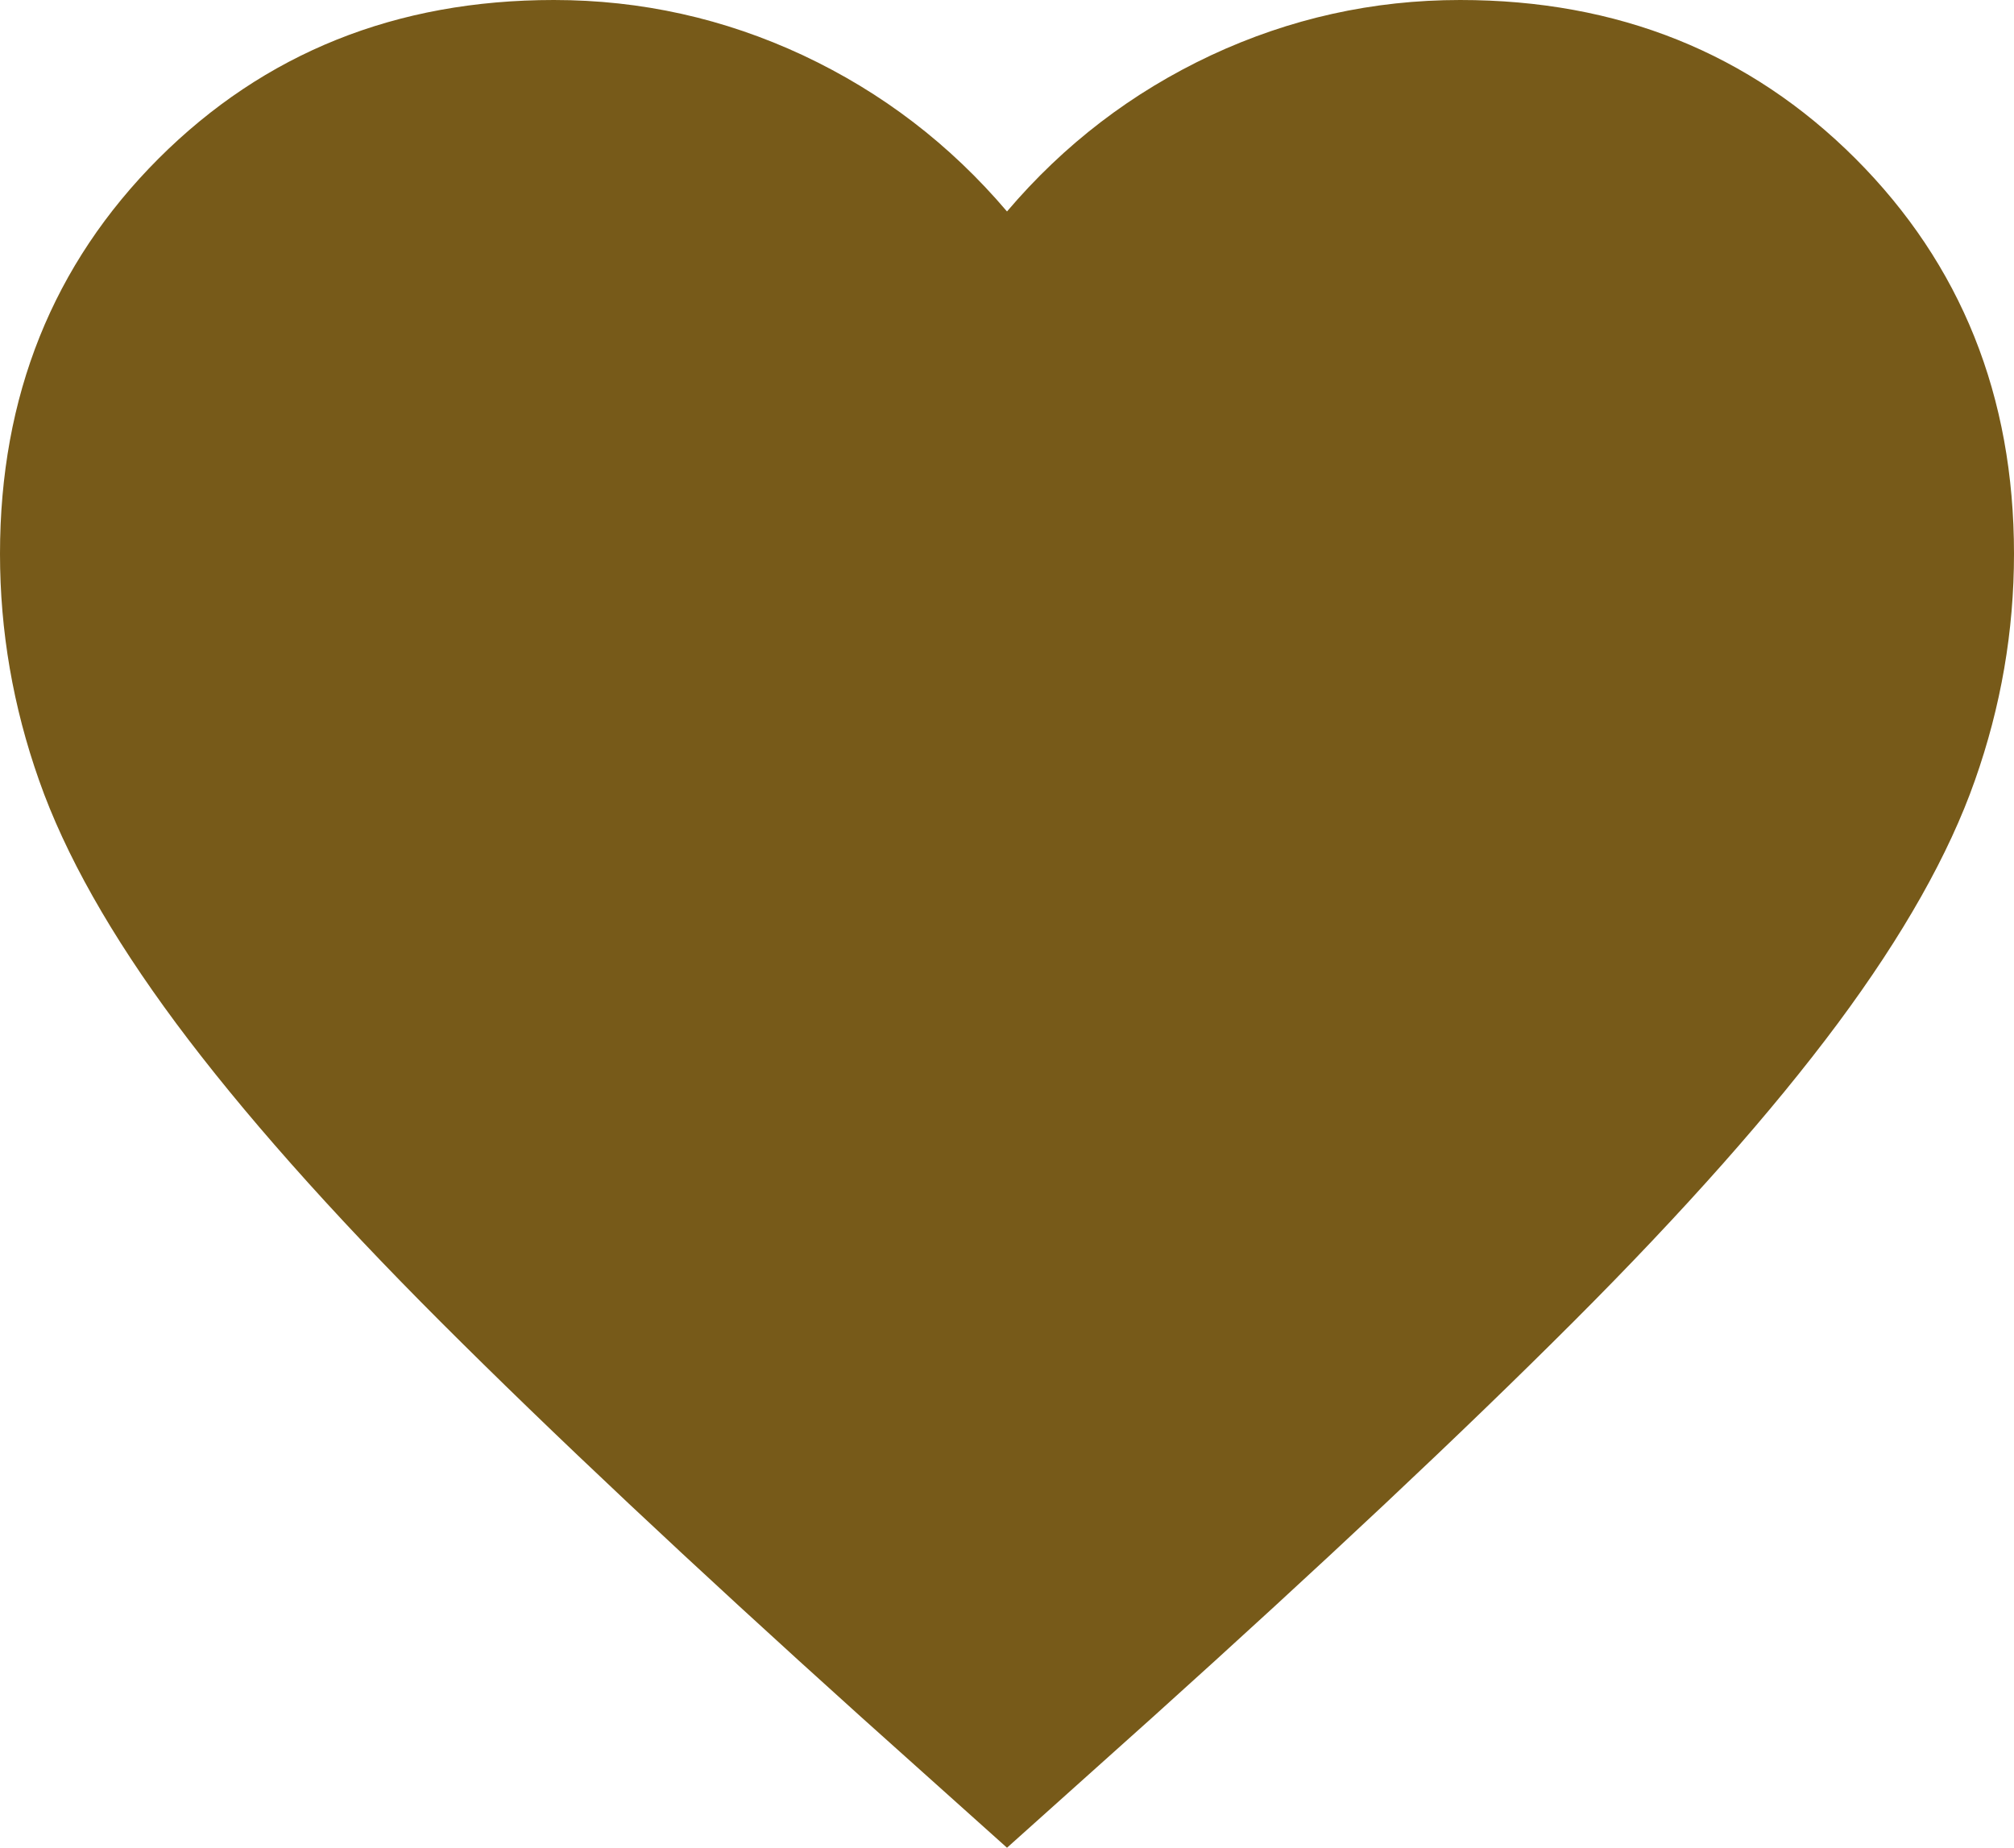
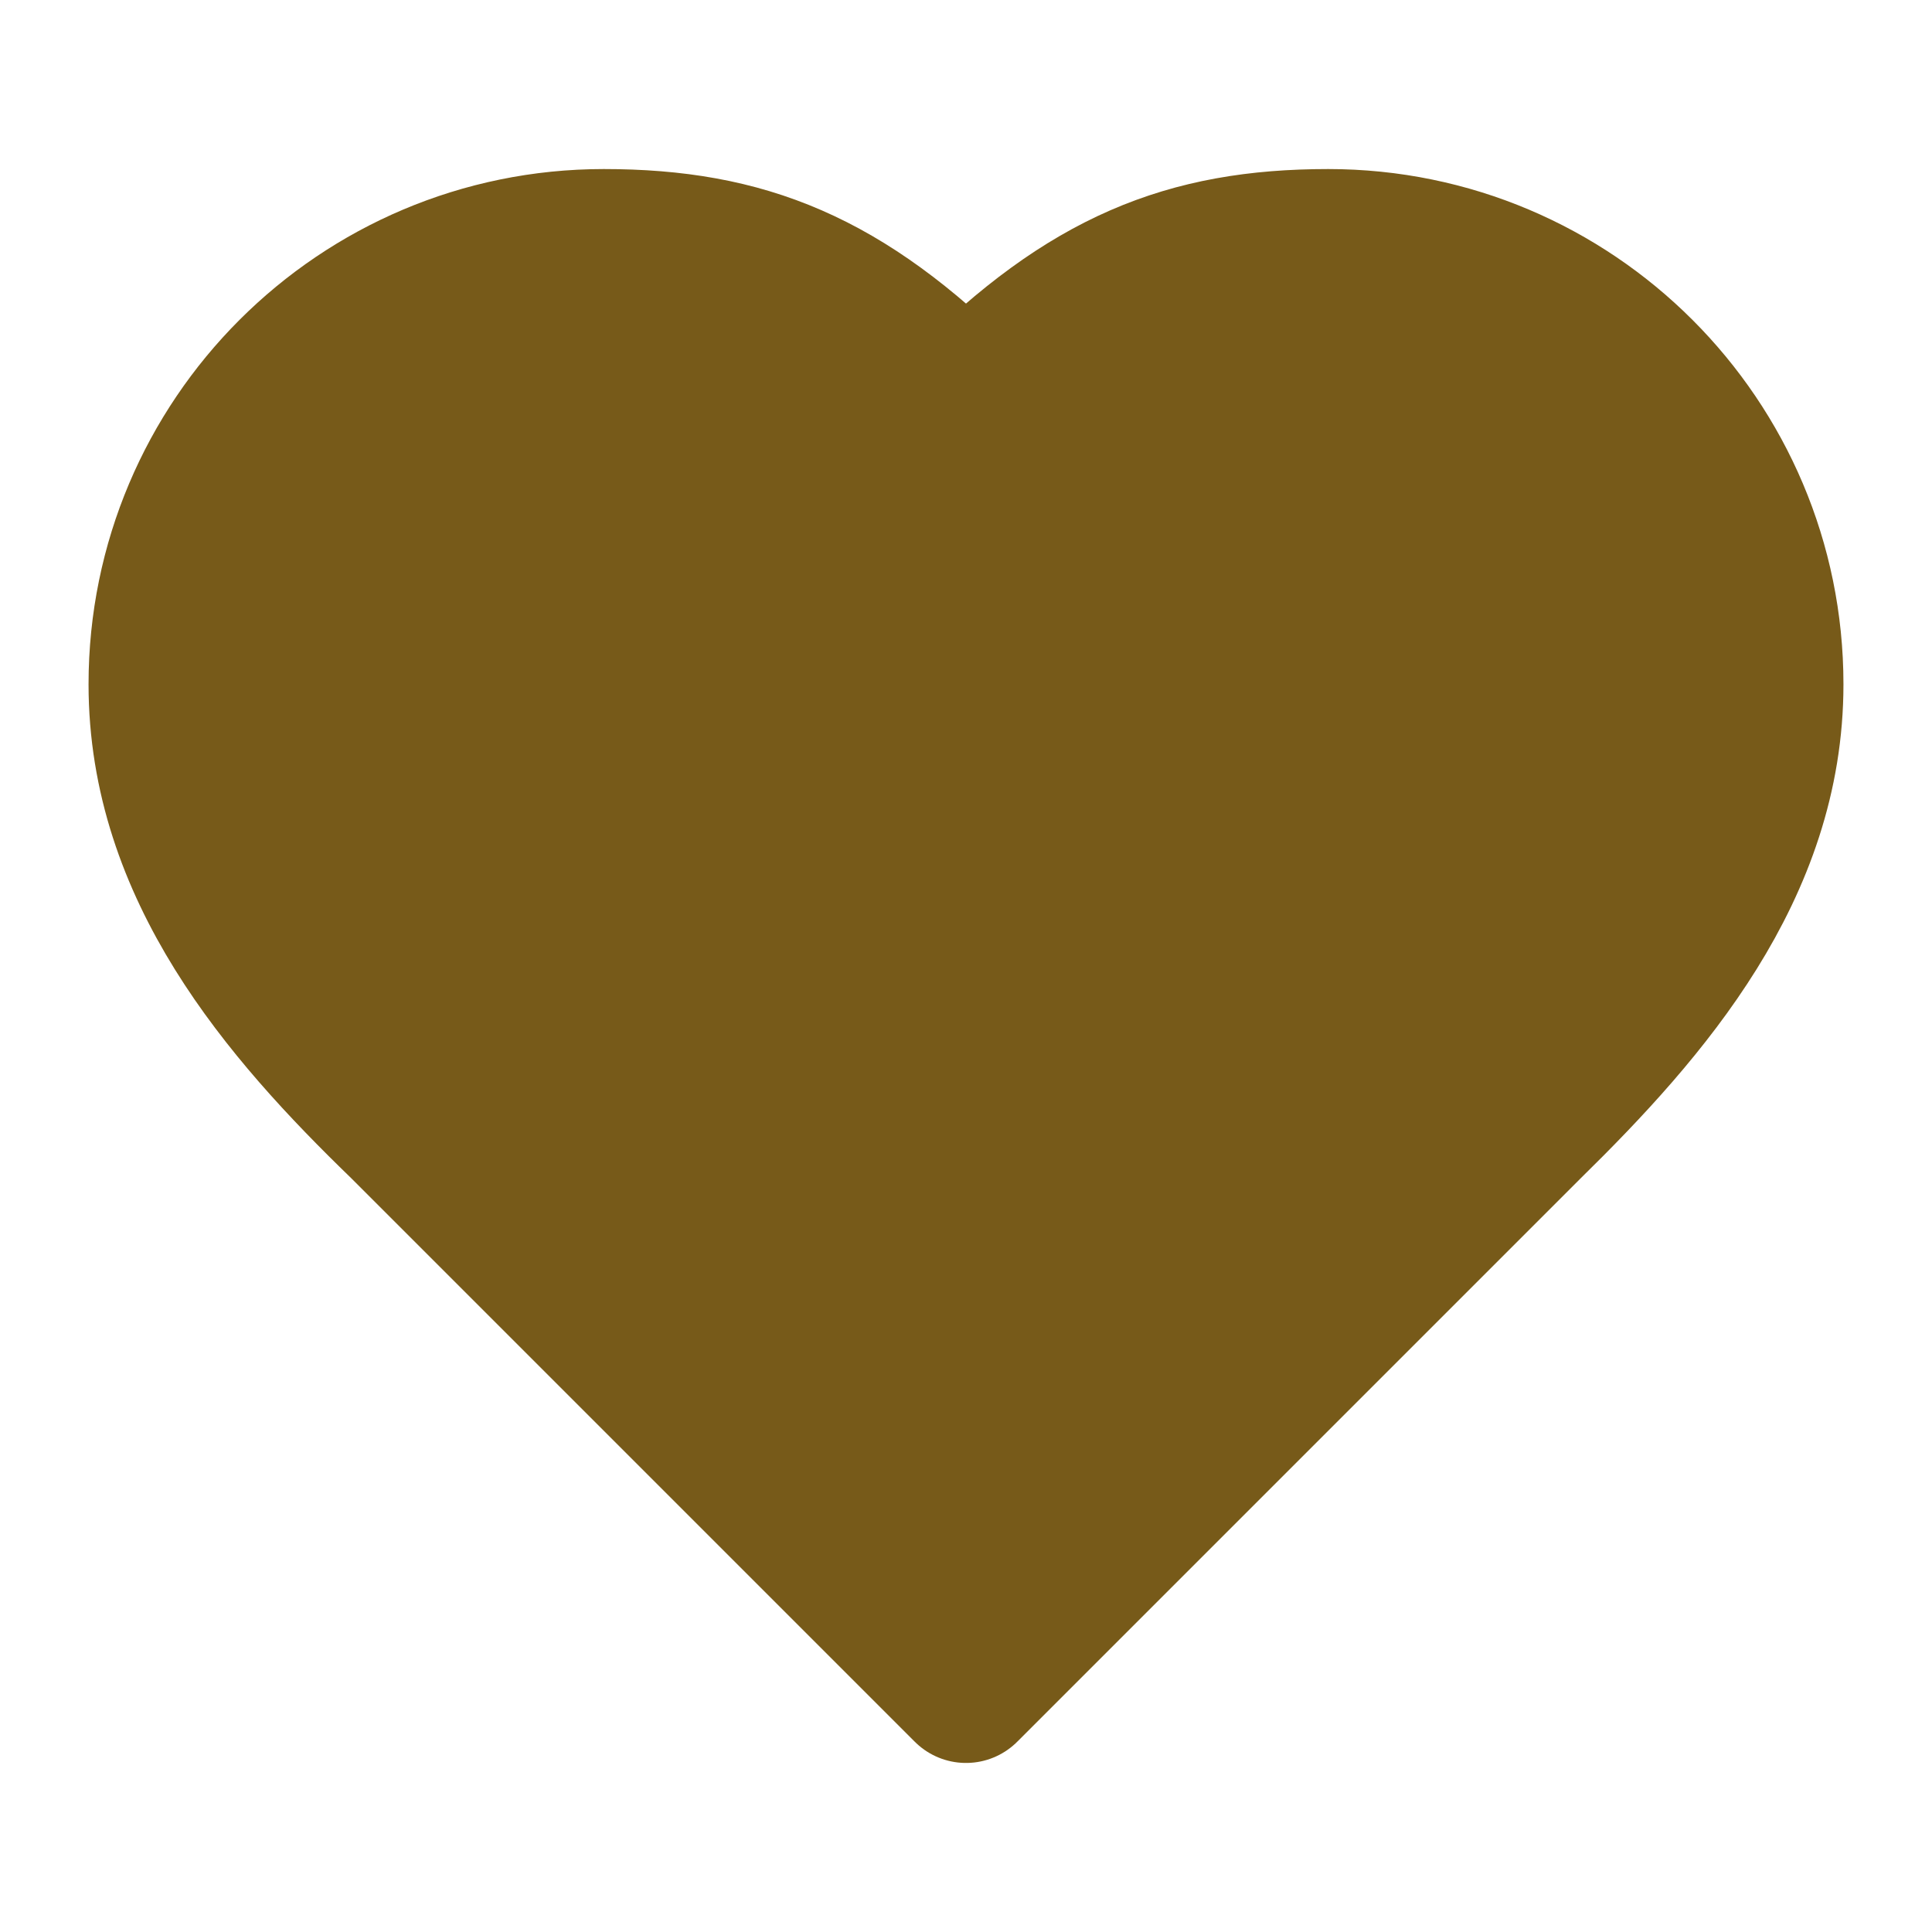
- <svg xmlns="http://www.w3.org/2000/svg" width="15" height="13.762" viewBox="0 0 15 13.762" fill="none">
-   <path d="M7.5 13.762L6.412 12.787C5.15 11.65 4.106 10.669 3.281 9.844C2.456 9.019 1.8 8.278 1.312 7.622C0.825 6.966 0.484 6.362 0.291 5.812C0.097 5.263 0 4.7 0 4.125C0 2.95 0.394 1.969 1.181 1.181C1.969 0.394 2.95 0 4.125 0C4.775 0 5.394 0.138 5.981 0.412C6.569 0.688 7.075 1.075 7.5 1.575C7.925 1.075 8.431 0.688 9.019 0.412C9.606 0.138 10.225 0 10.875 0C12.05 0 13.031 0.394 13.819 1.181C14.606 1.969 15 2.95 15 4.125C15 4.7 14.903 5.263 14.709 5.812C14.516 6.362 14.175 6.966 13.688 7.622C13.2 8.278 12.544 9.019 11.719 9.844C10.894 10.669 9.85 11.65 8.588 12.787L7.5 13.762Z" fill="#775A19" />
+ <svg xmlns="http://www.w3.org/2000/svg" width="24" height="24" viewBox="0 0 24 24" fill="#775A19" stroke="#775A19" stroke-width="1.8" stroke-linecap="round" stroke-linejoin="round">
+   <path d="M19 14c1.49-1.46 3-3.21 3-5.5A5.5 5.5 0 0 0 16.5 3c-1.76 0-3 .5-4.5 2-1.5-1.5-2.74-2-4.5-2A5.5 5.5 0 0 0 2 8.5c0 2.3 1.5 4.05 3 5.5l7 7Z" />
</svg>
